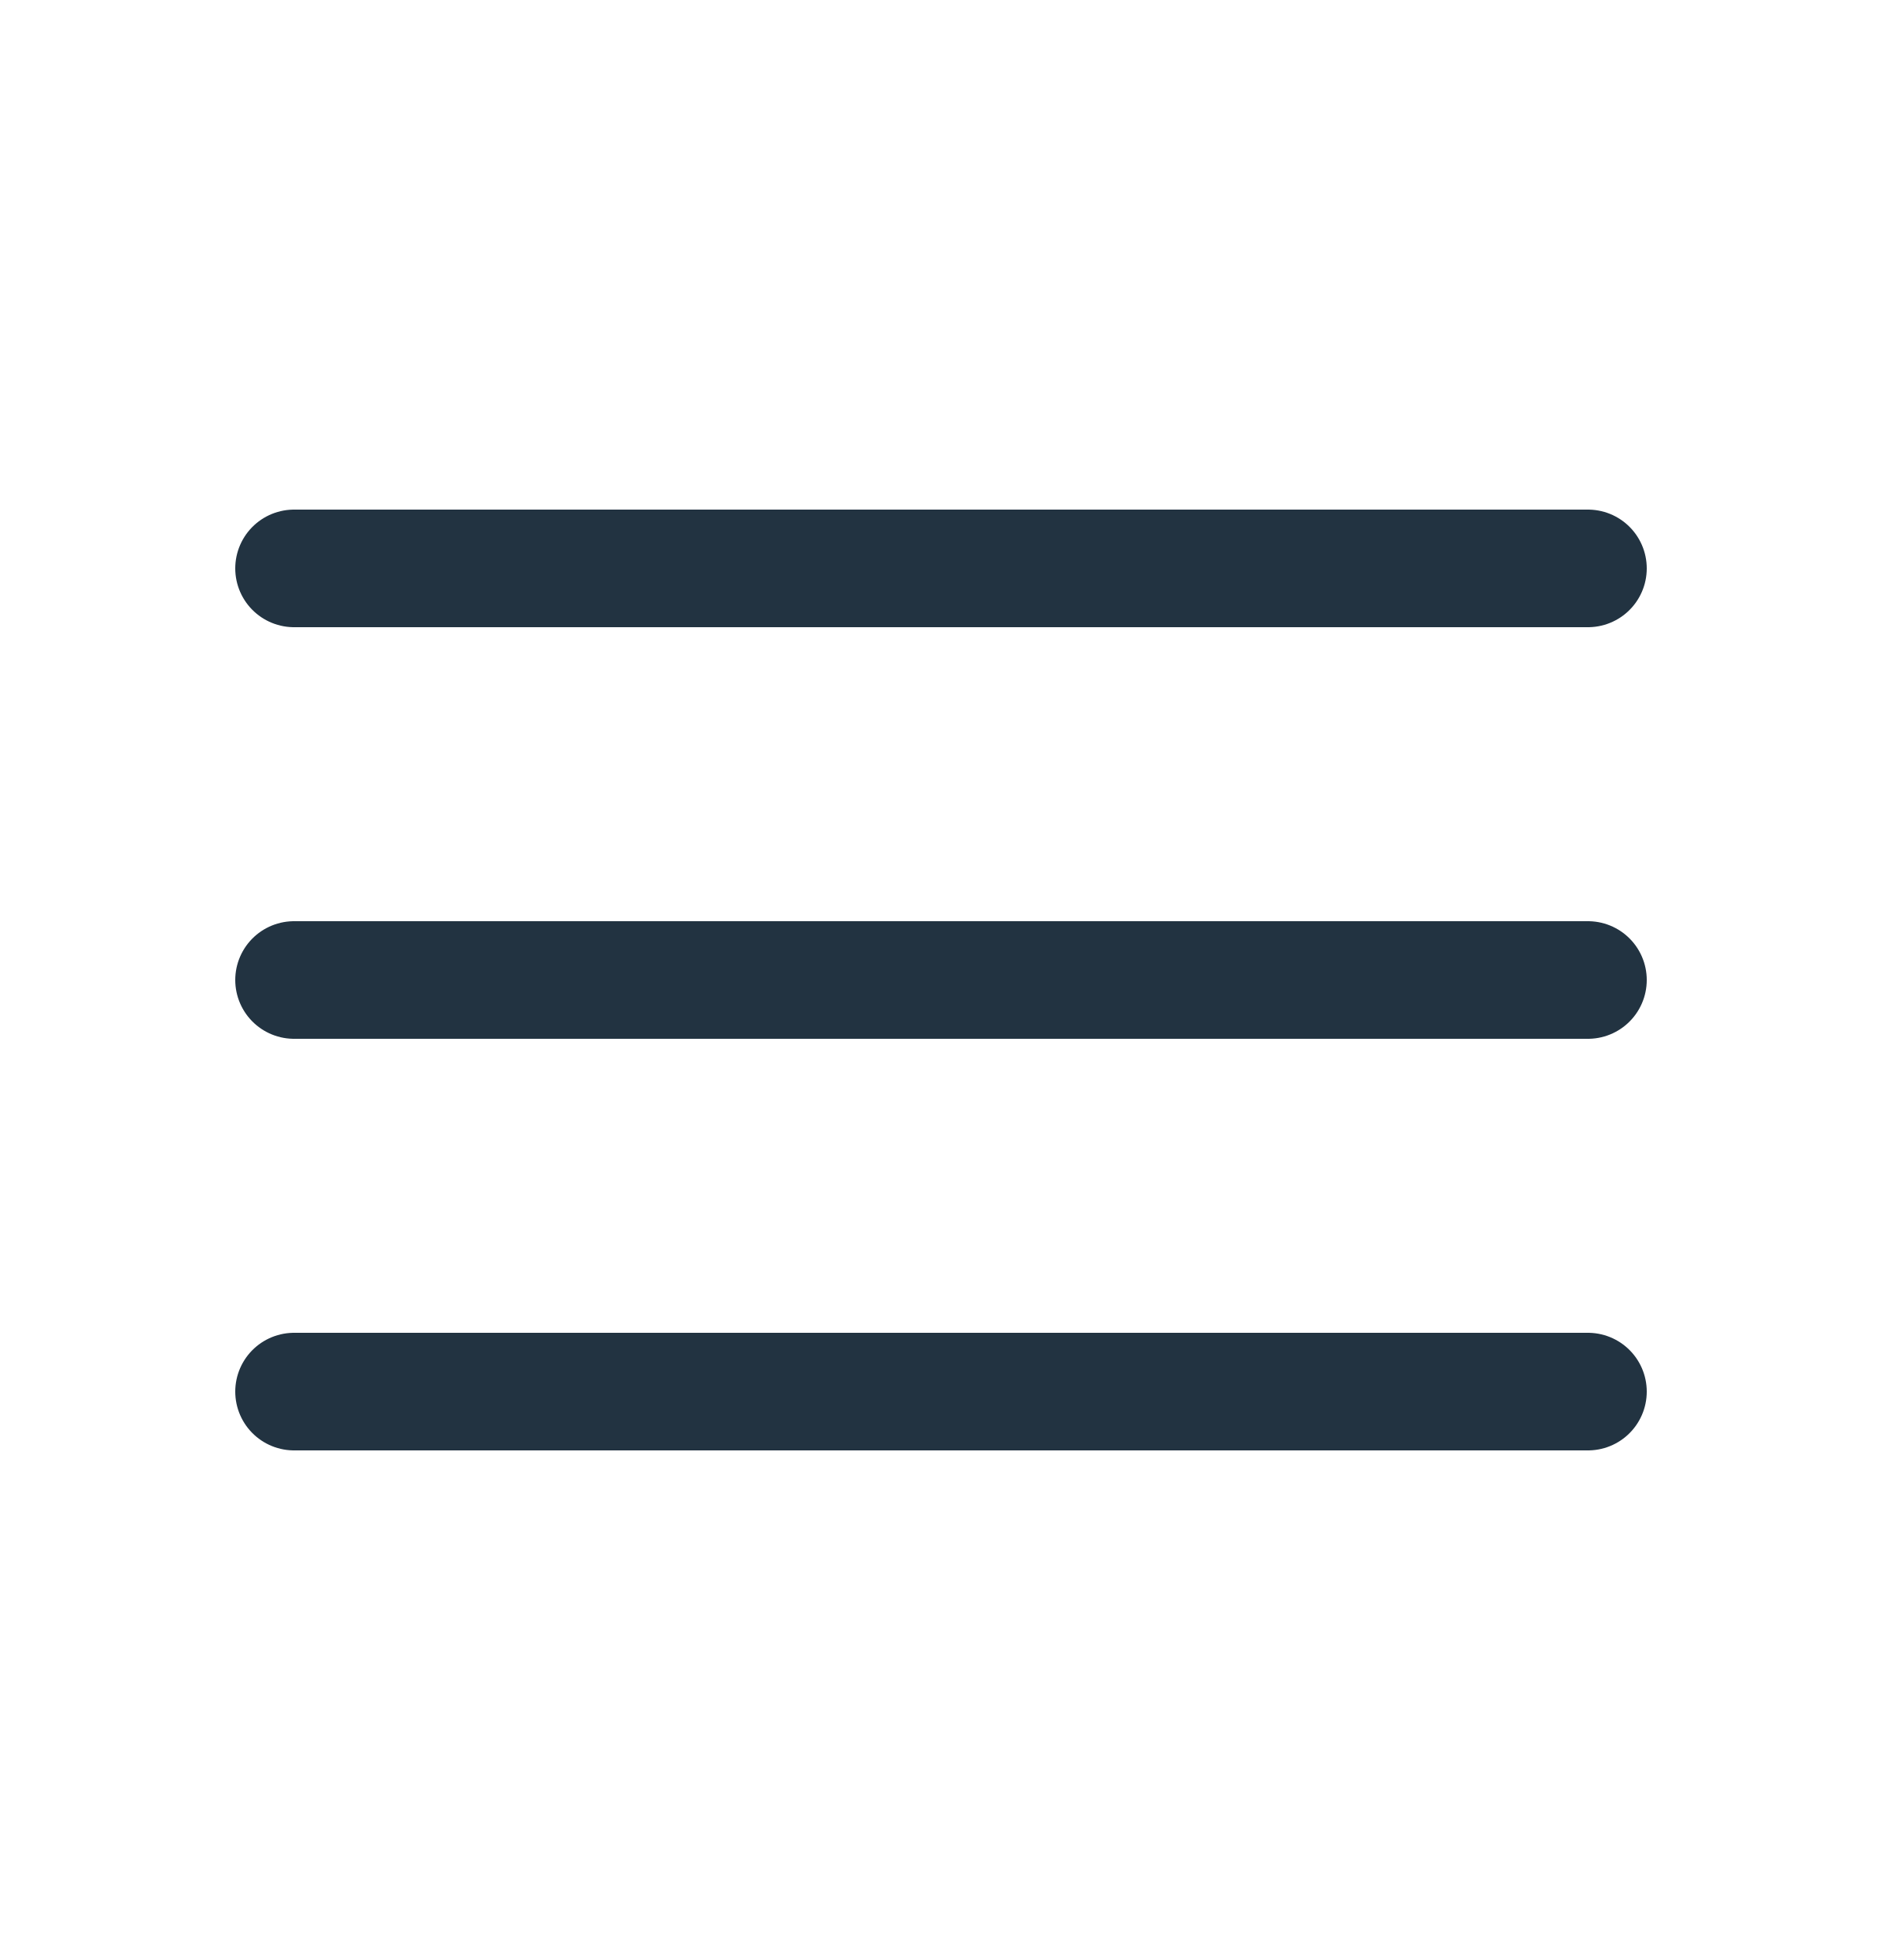
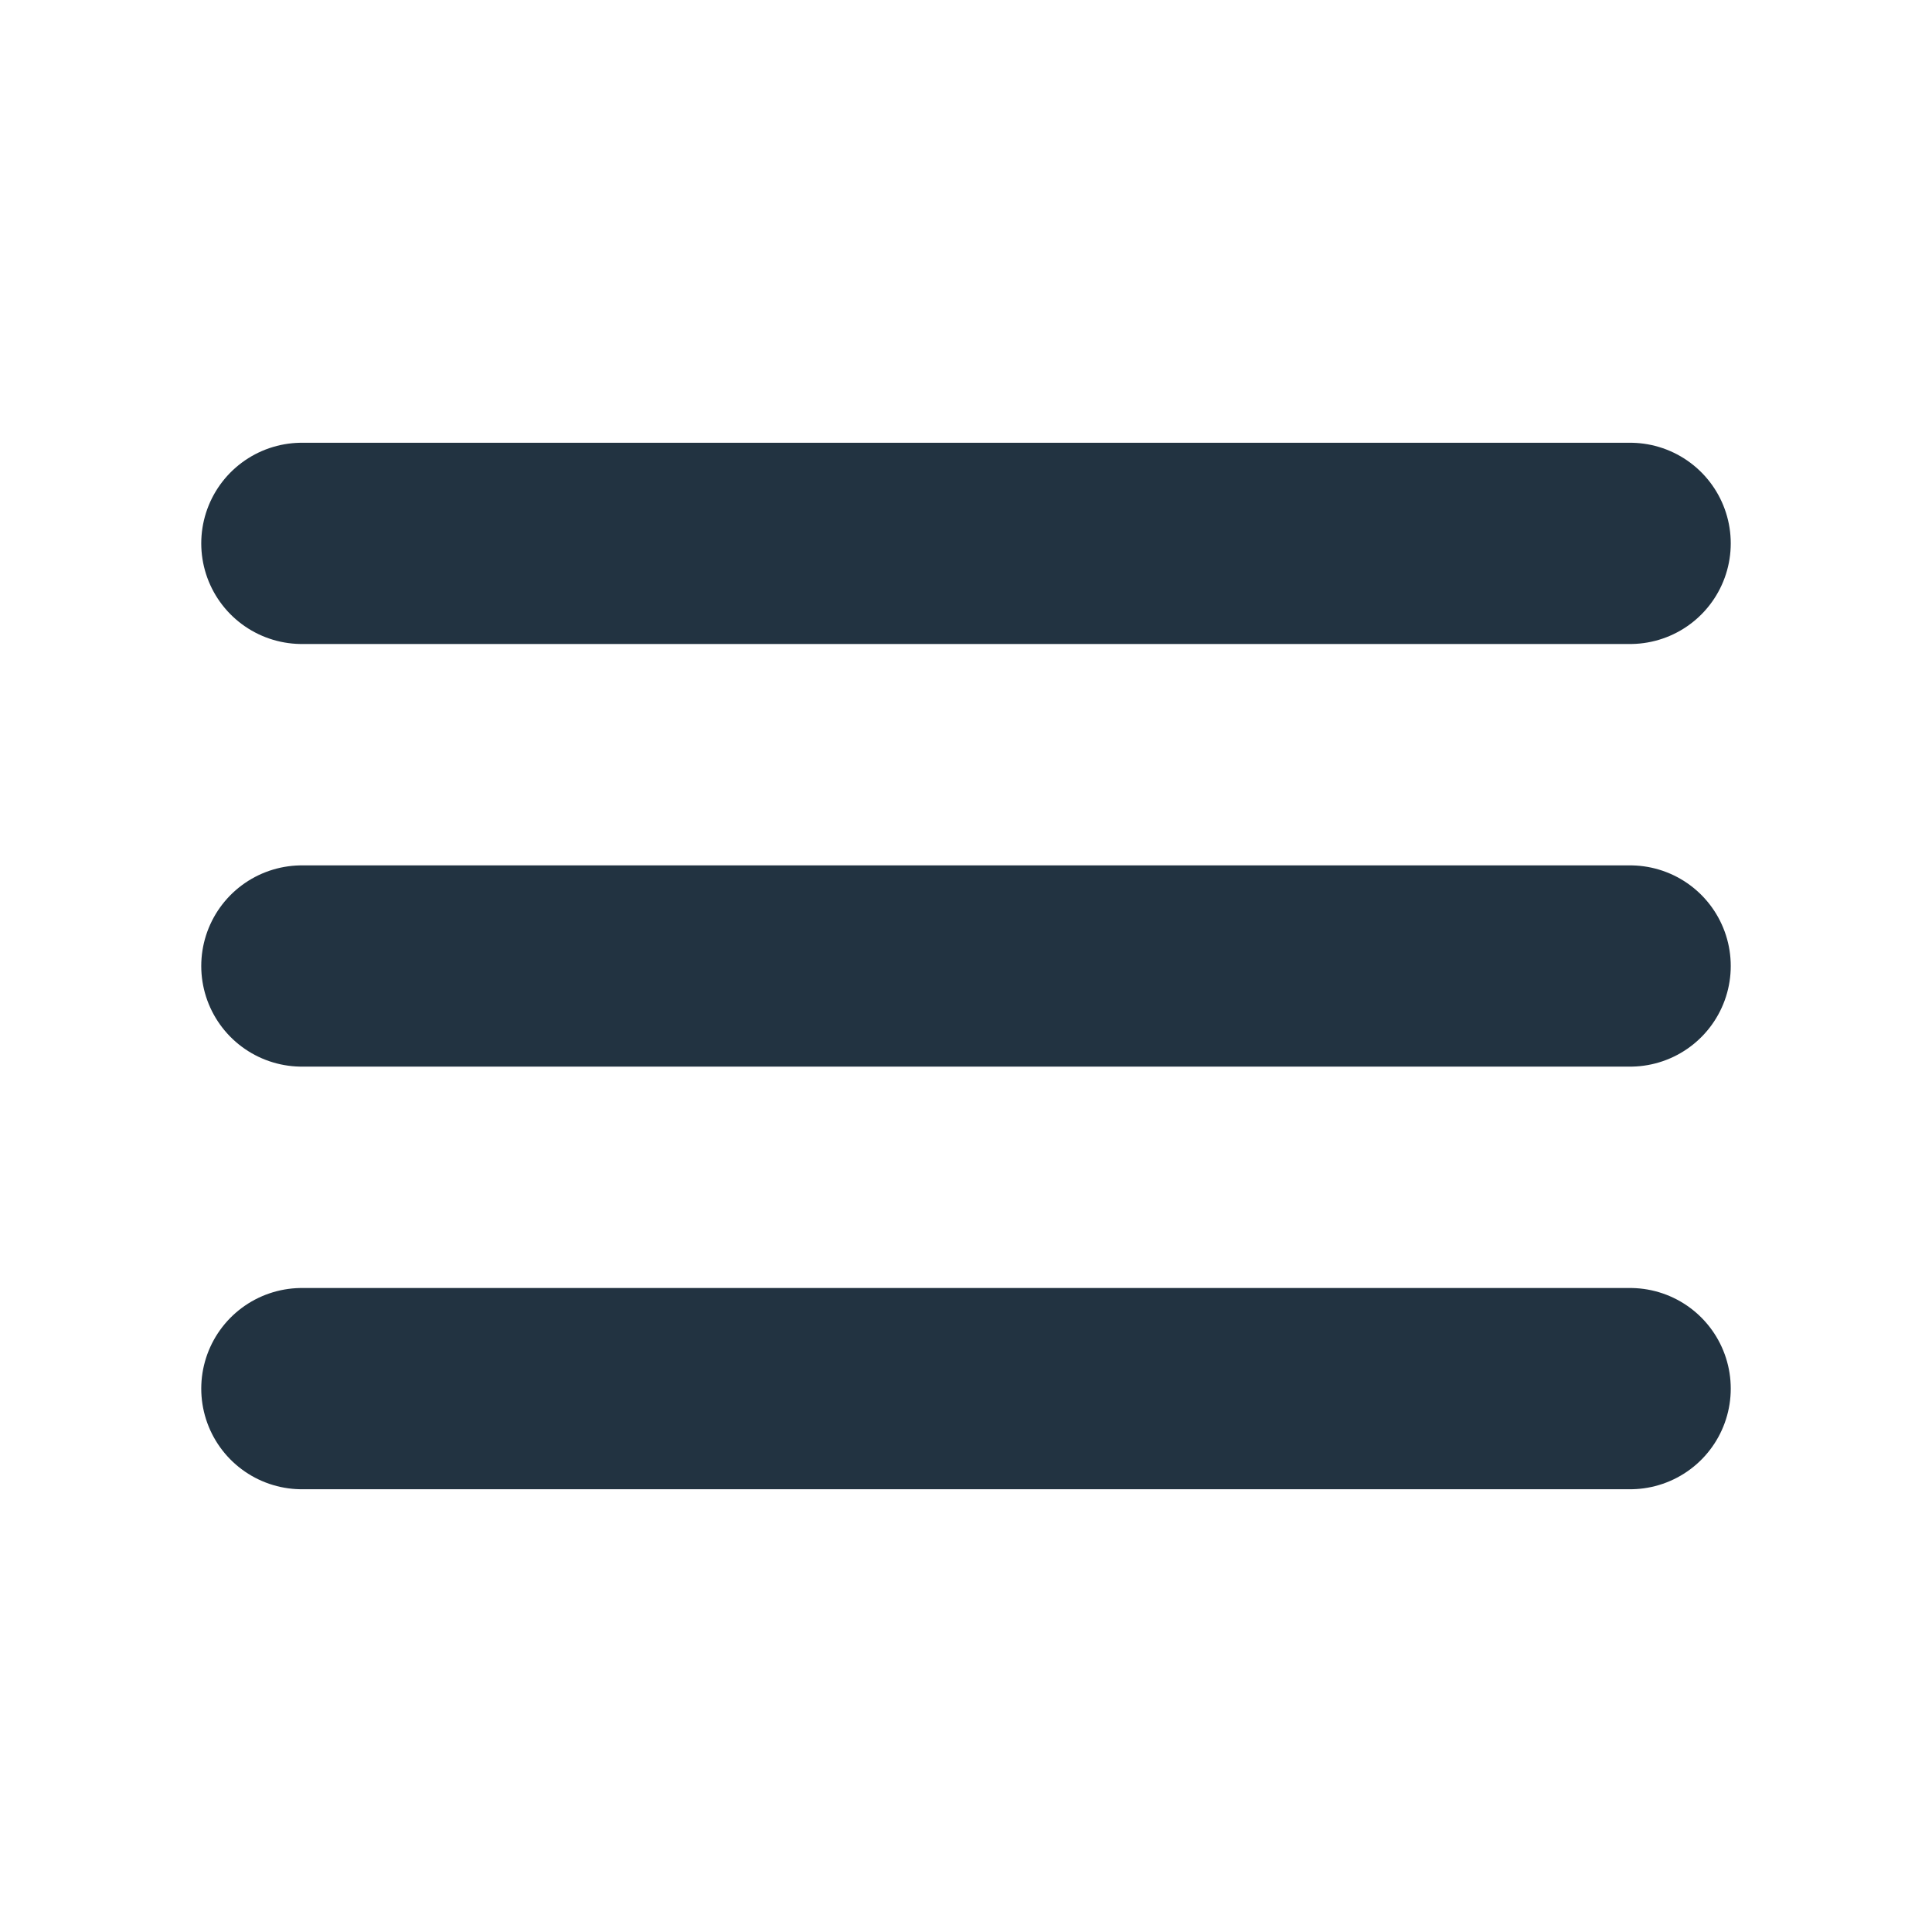
- <svg xmlns="http://www.w3.org/2000/svg" width="24" height="25" viewBox="0 0 24 25" fill="none">
-   <path d="M3.75 7.25H20.25M3.75 12.5H20.25M3.75 17.75H20.25" stroke="#223341" stroke-width="1.5" stroke-linecap="round" stroke-linejoin="round" />
+ <svg xmlns="http://www.w3.org/2000/svg" width="24" height="24" viewBox="0 0 24 24" fill="none">
+   <path d="M3.75 6.75H20.25M3.75 12H20.25M3.75 17.25H20.25" stroke="#223341" stroke-width="2.5" stroke-linecap="round" stroke-linejoin="round" />
</svg>
